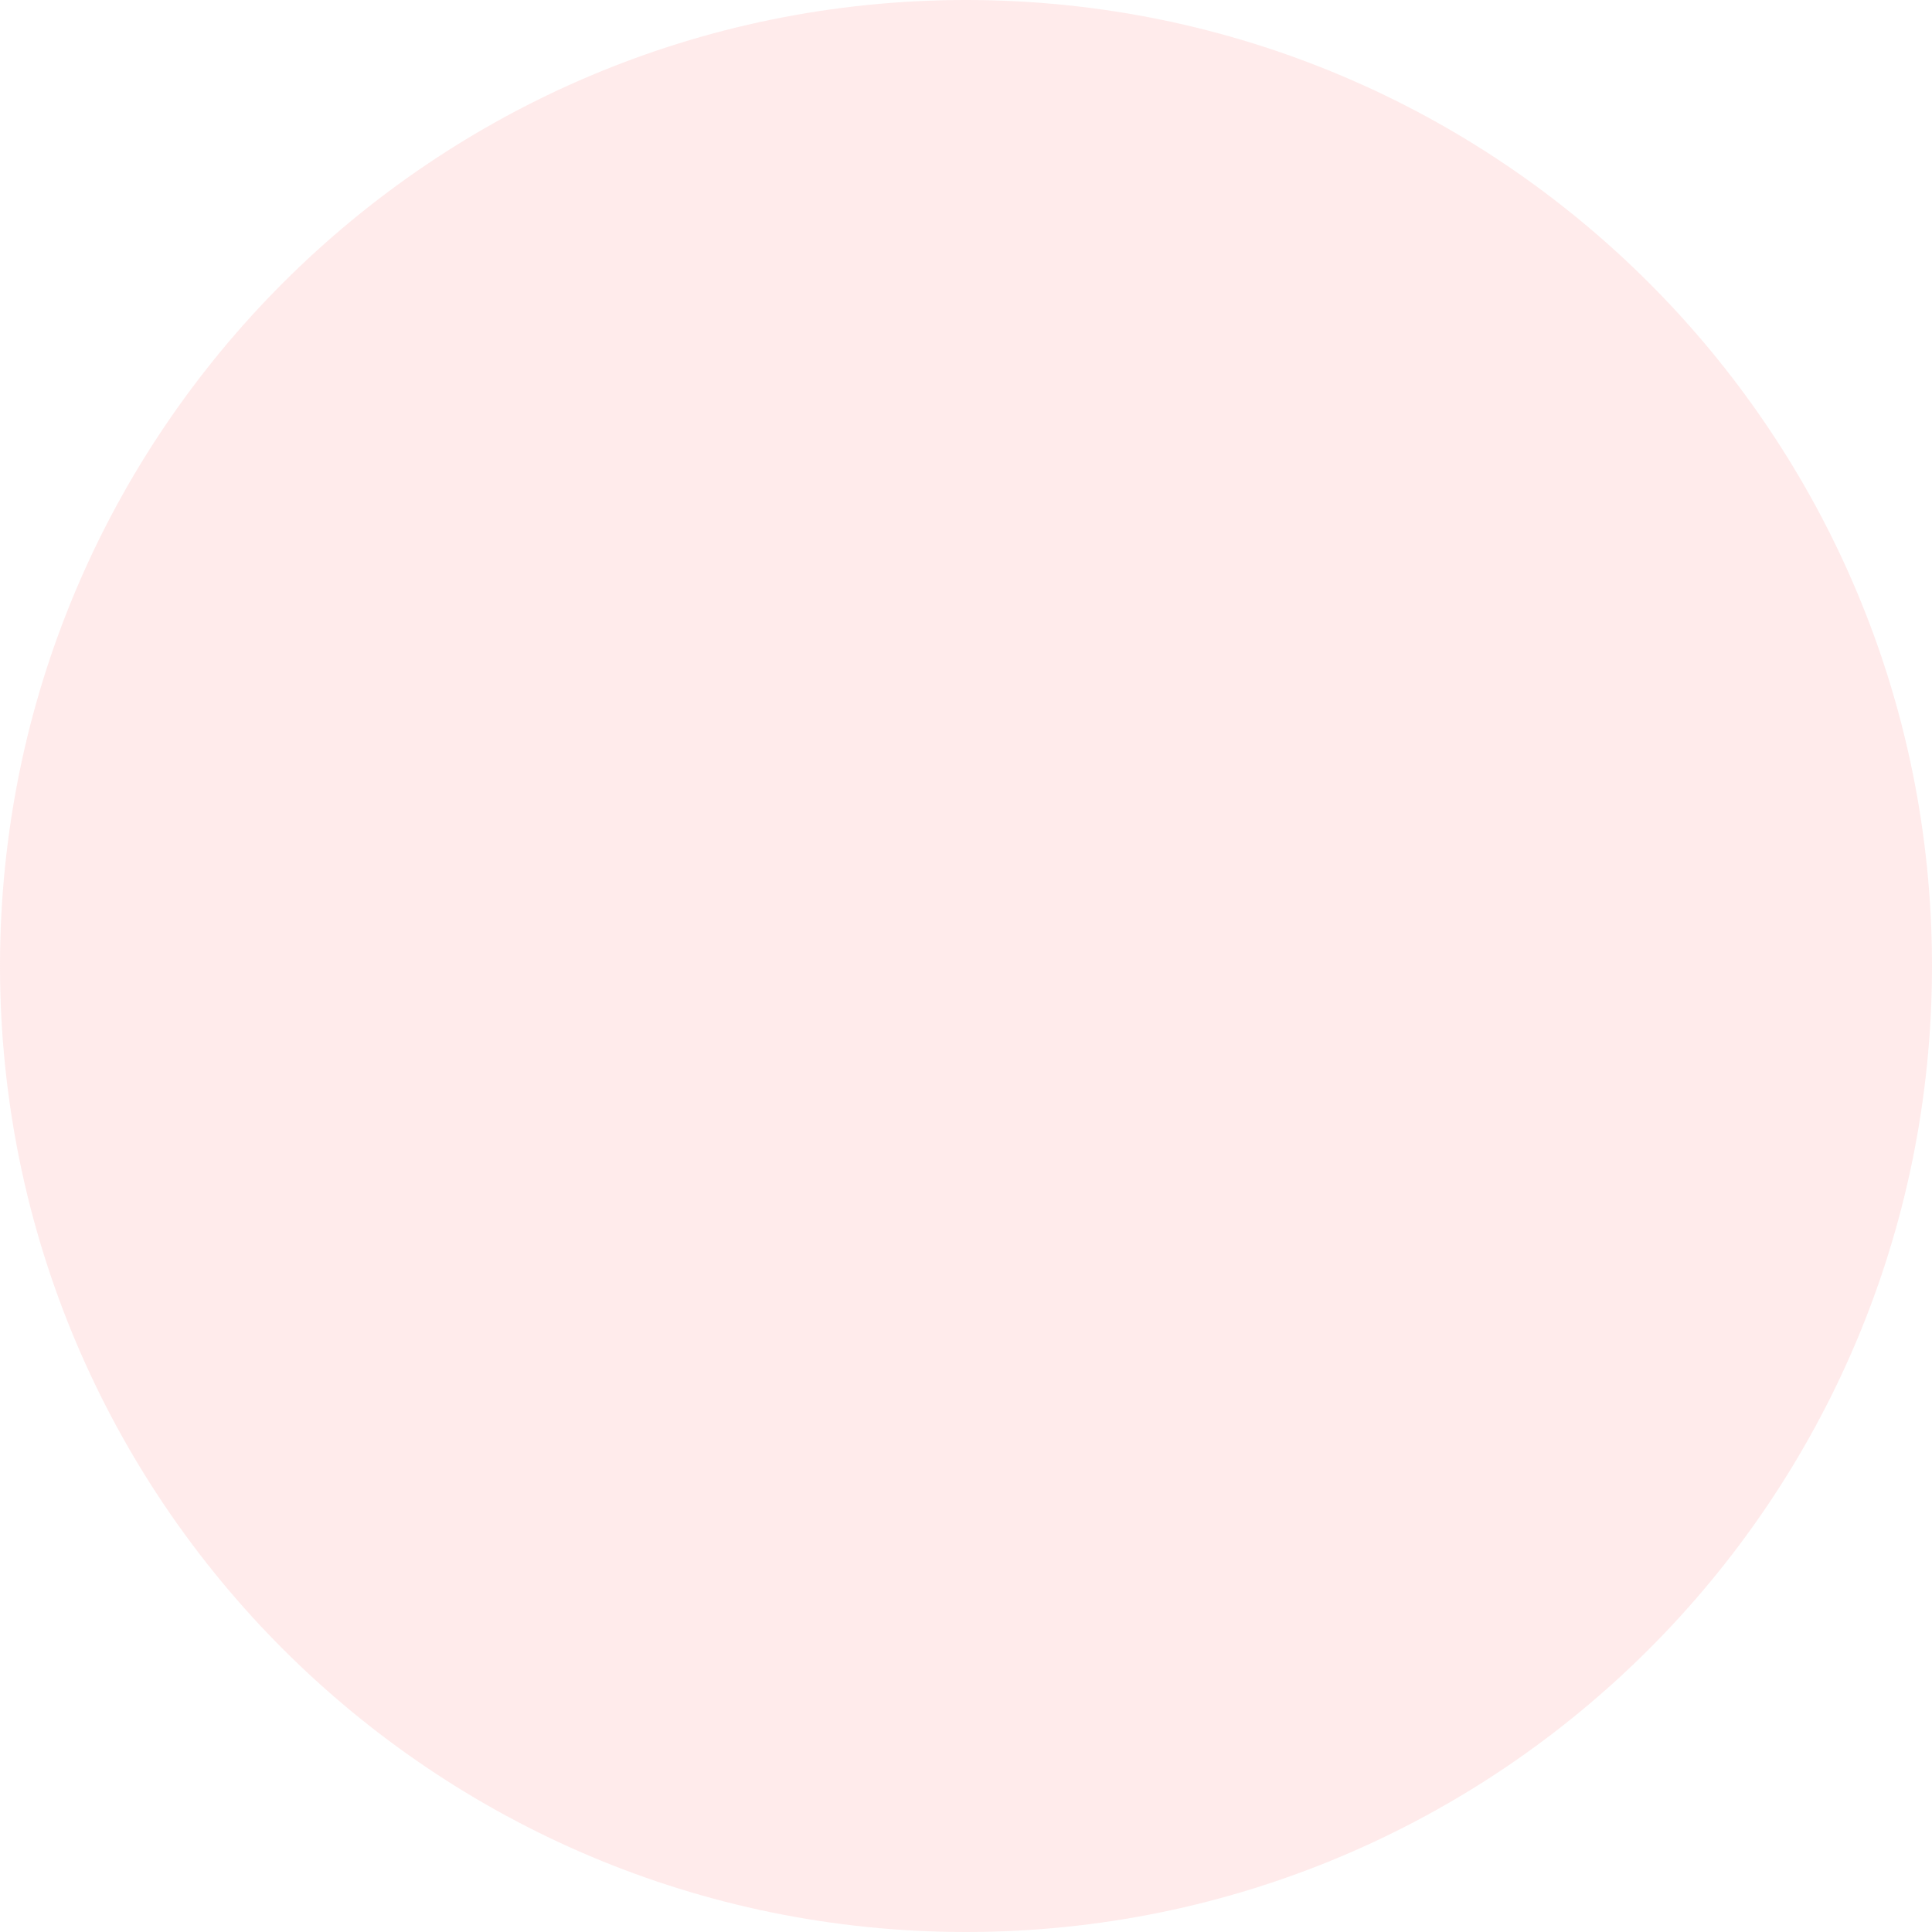
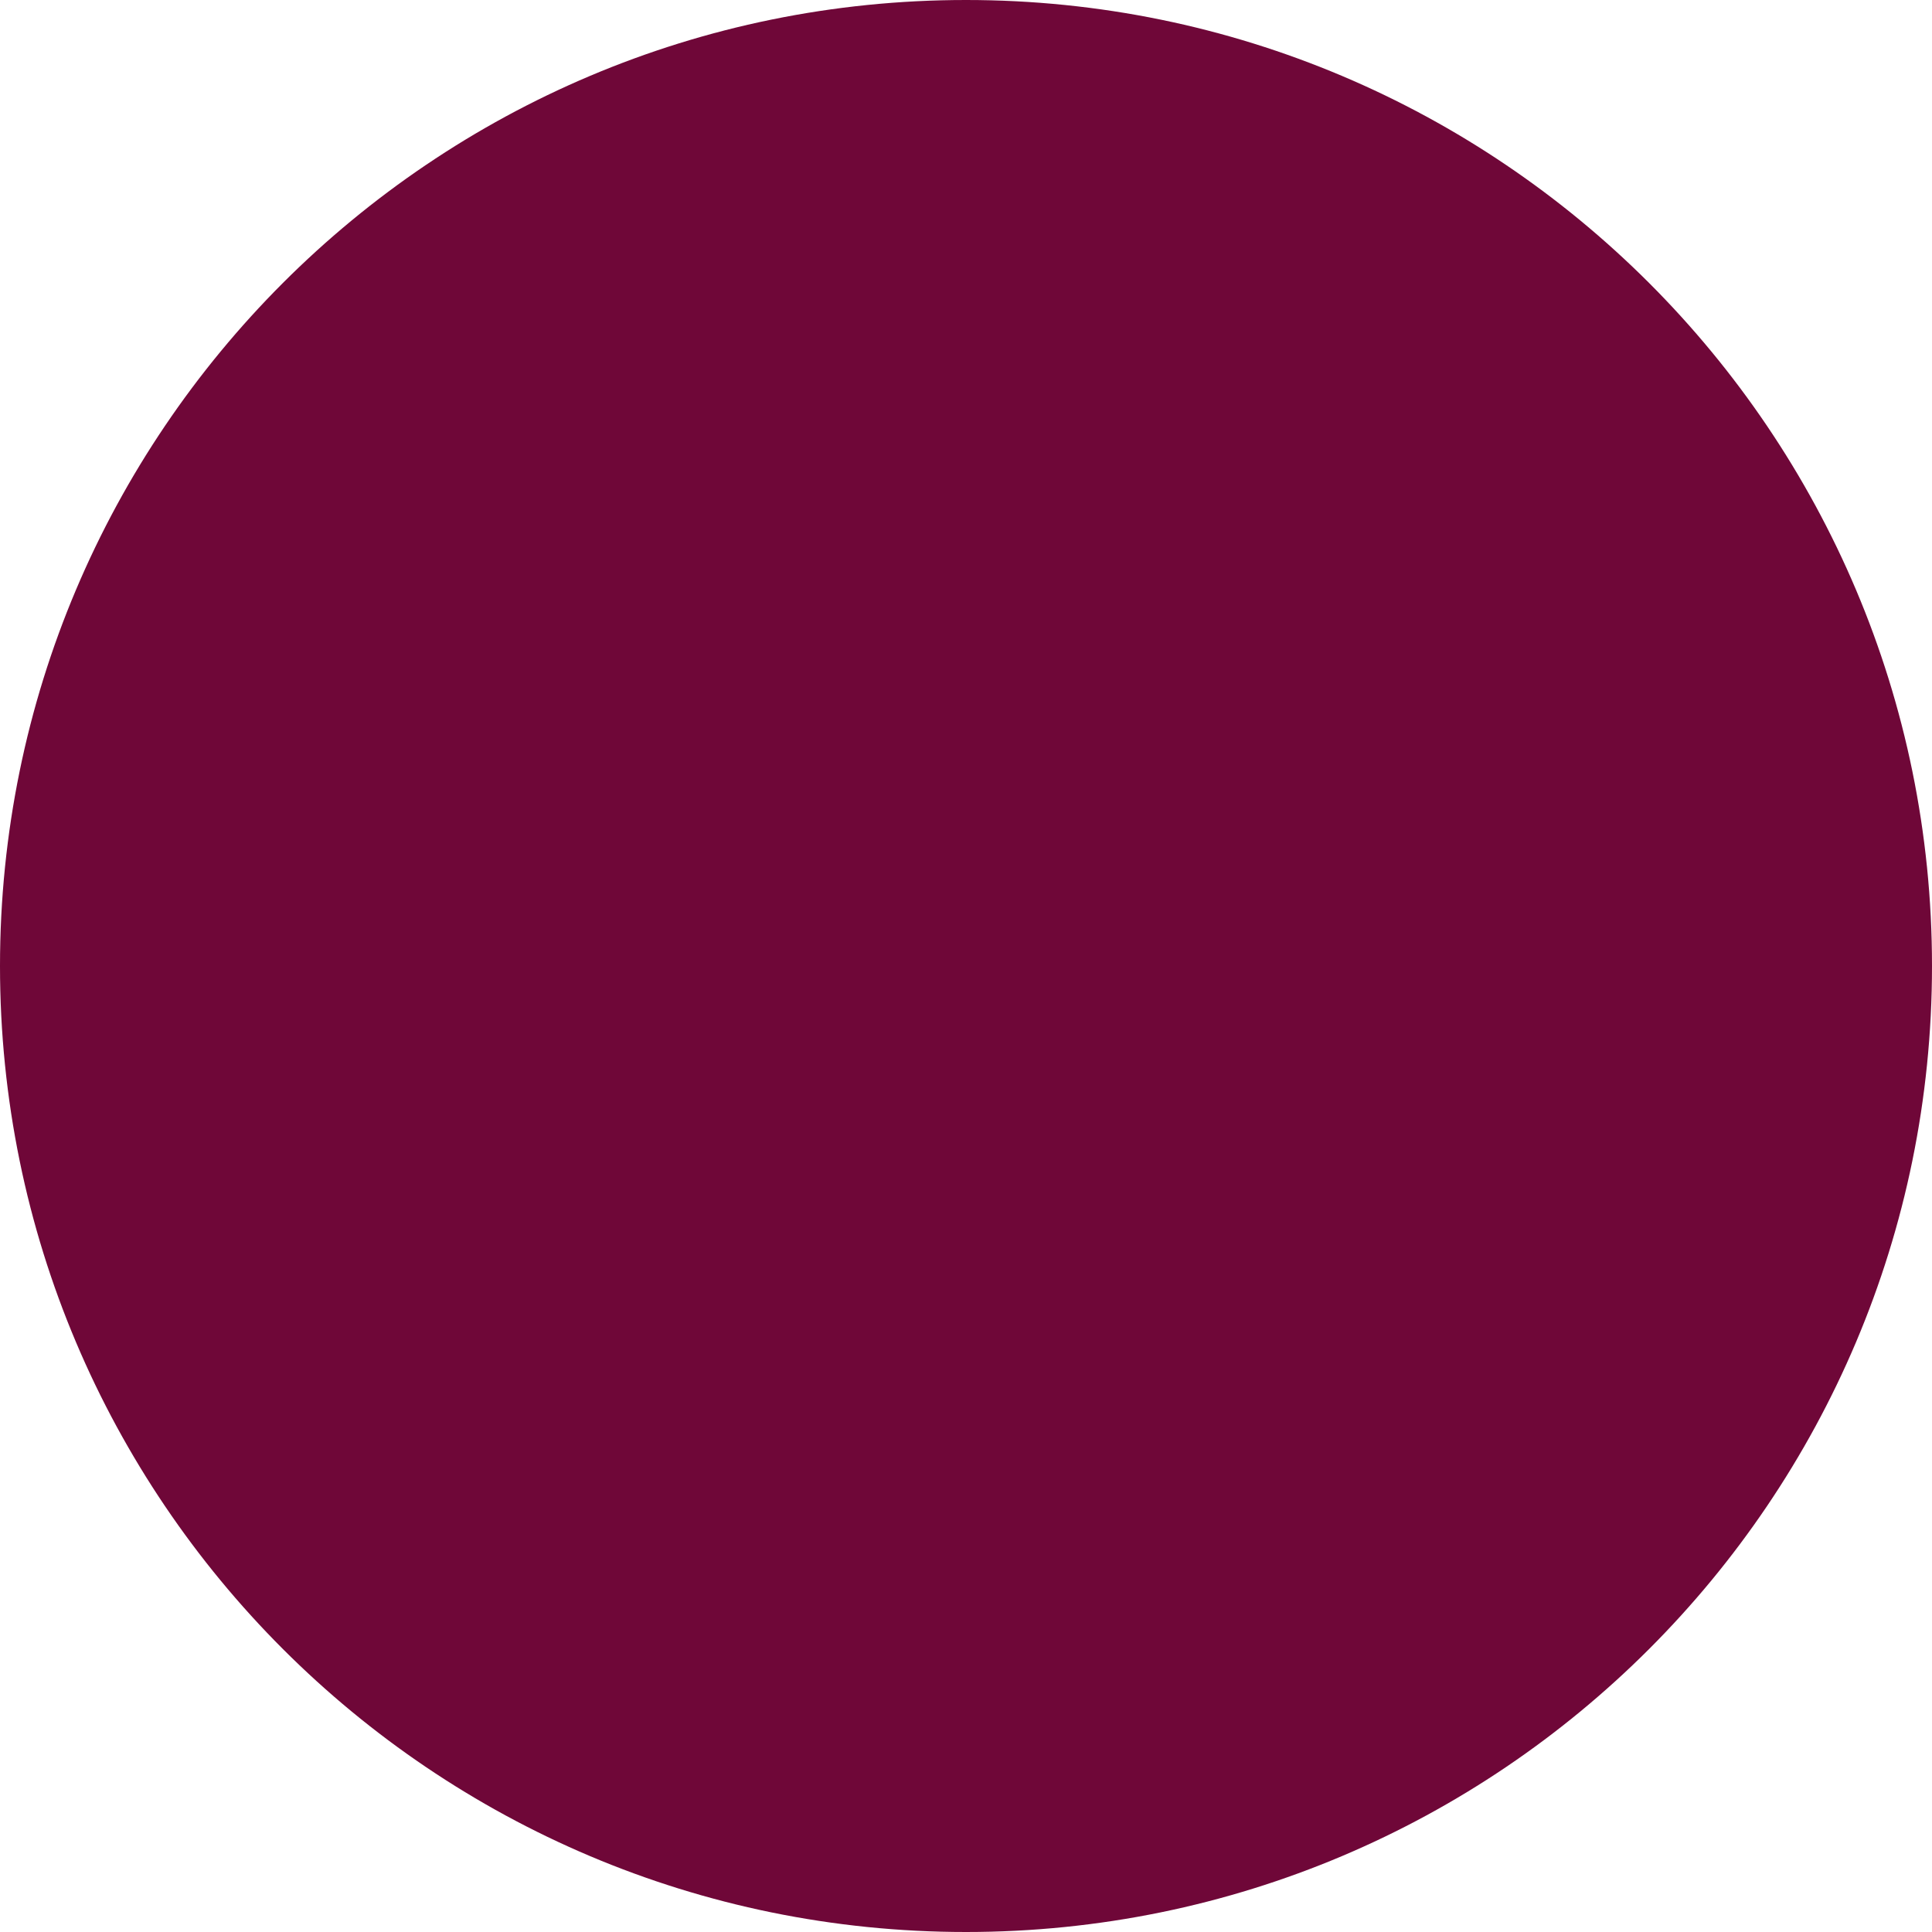
<svg xmlns="http://www.w3.org/2000/svg" width="205" height="205" viewBox="0 0 205 205">
-   <circle cx="263.5" cy="1275.5" r="102.5" fill="#FFBCBC" fill-rule="evenodd" opacity=".299" transform="translate(-161 -1173)" />
+   <circle cx="263.5" cy="1275.5" r="102.5" fill="#6F0738" fill-rule="evenodd" transform="translate(-161 -1173)" />
</svg>
